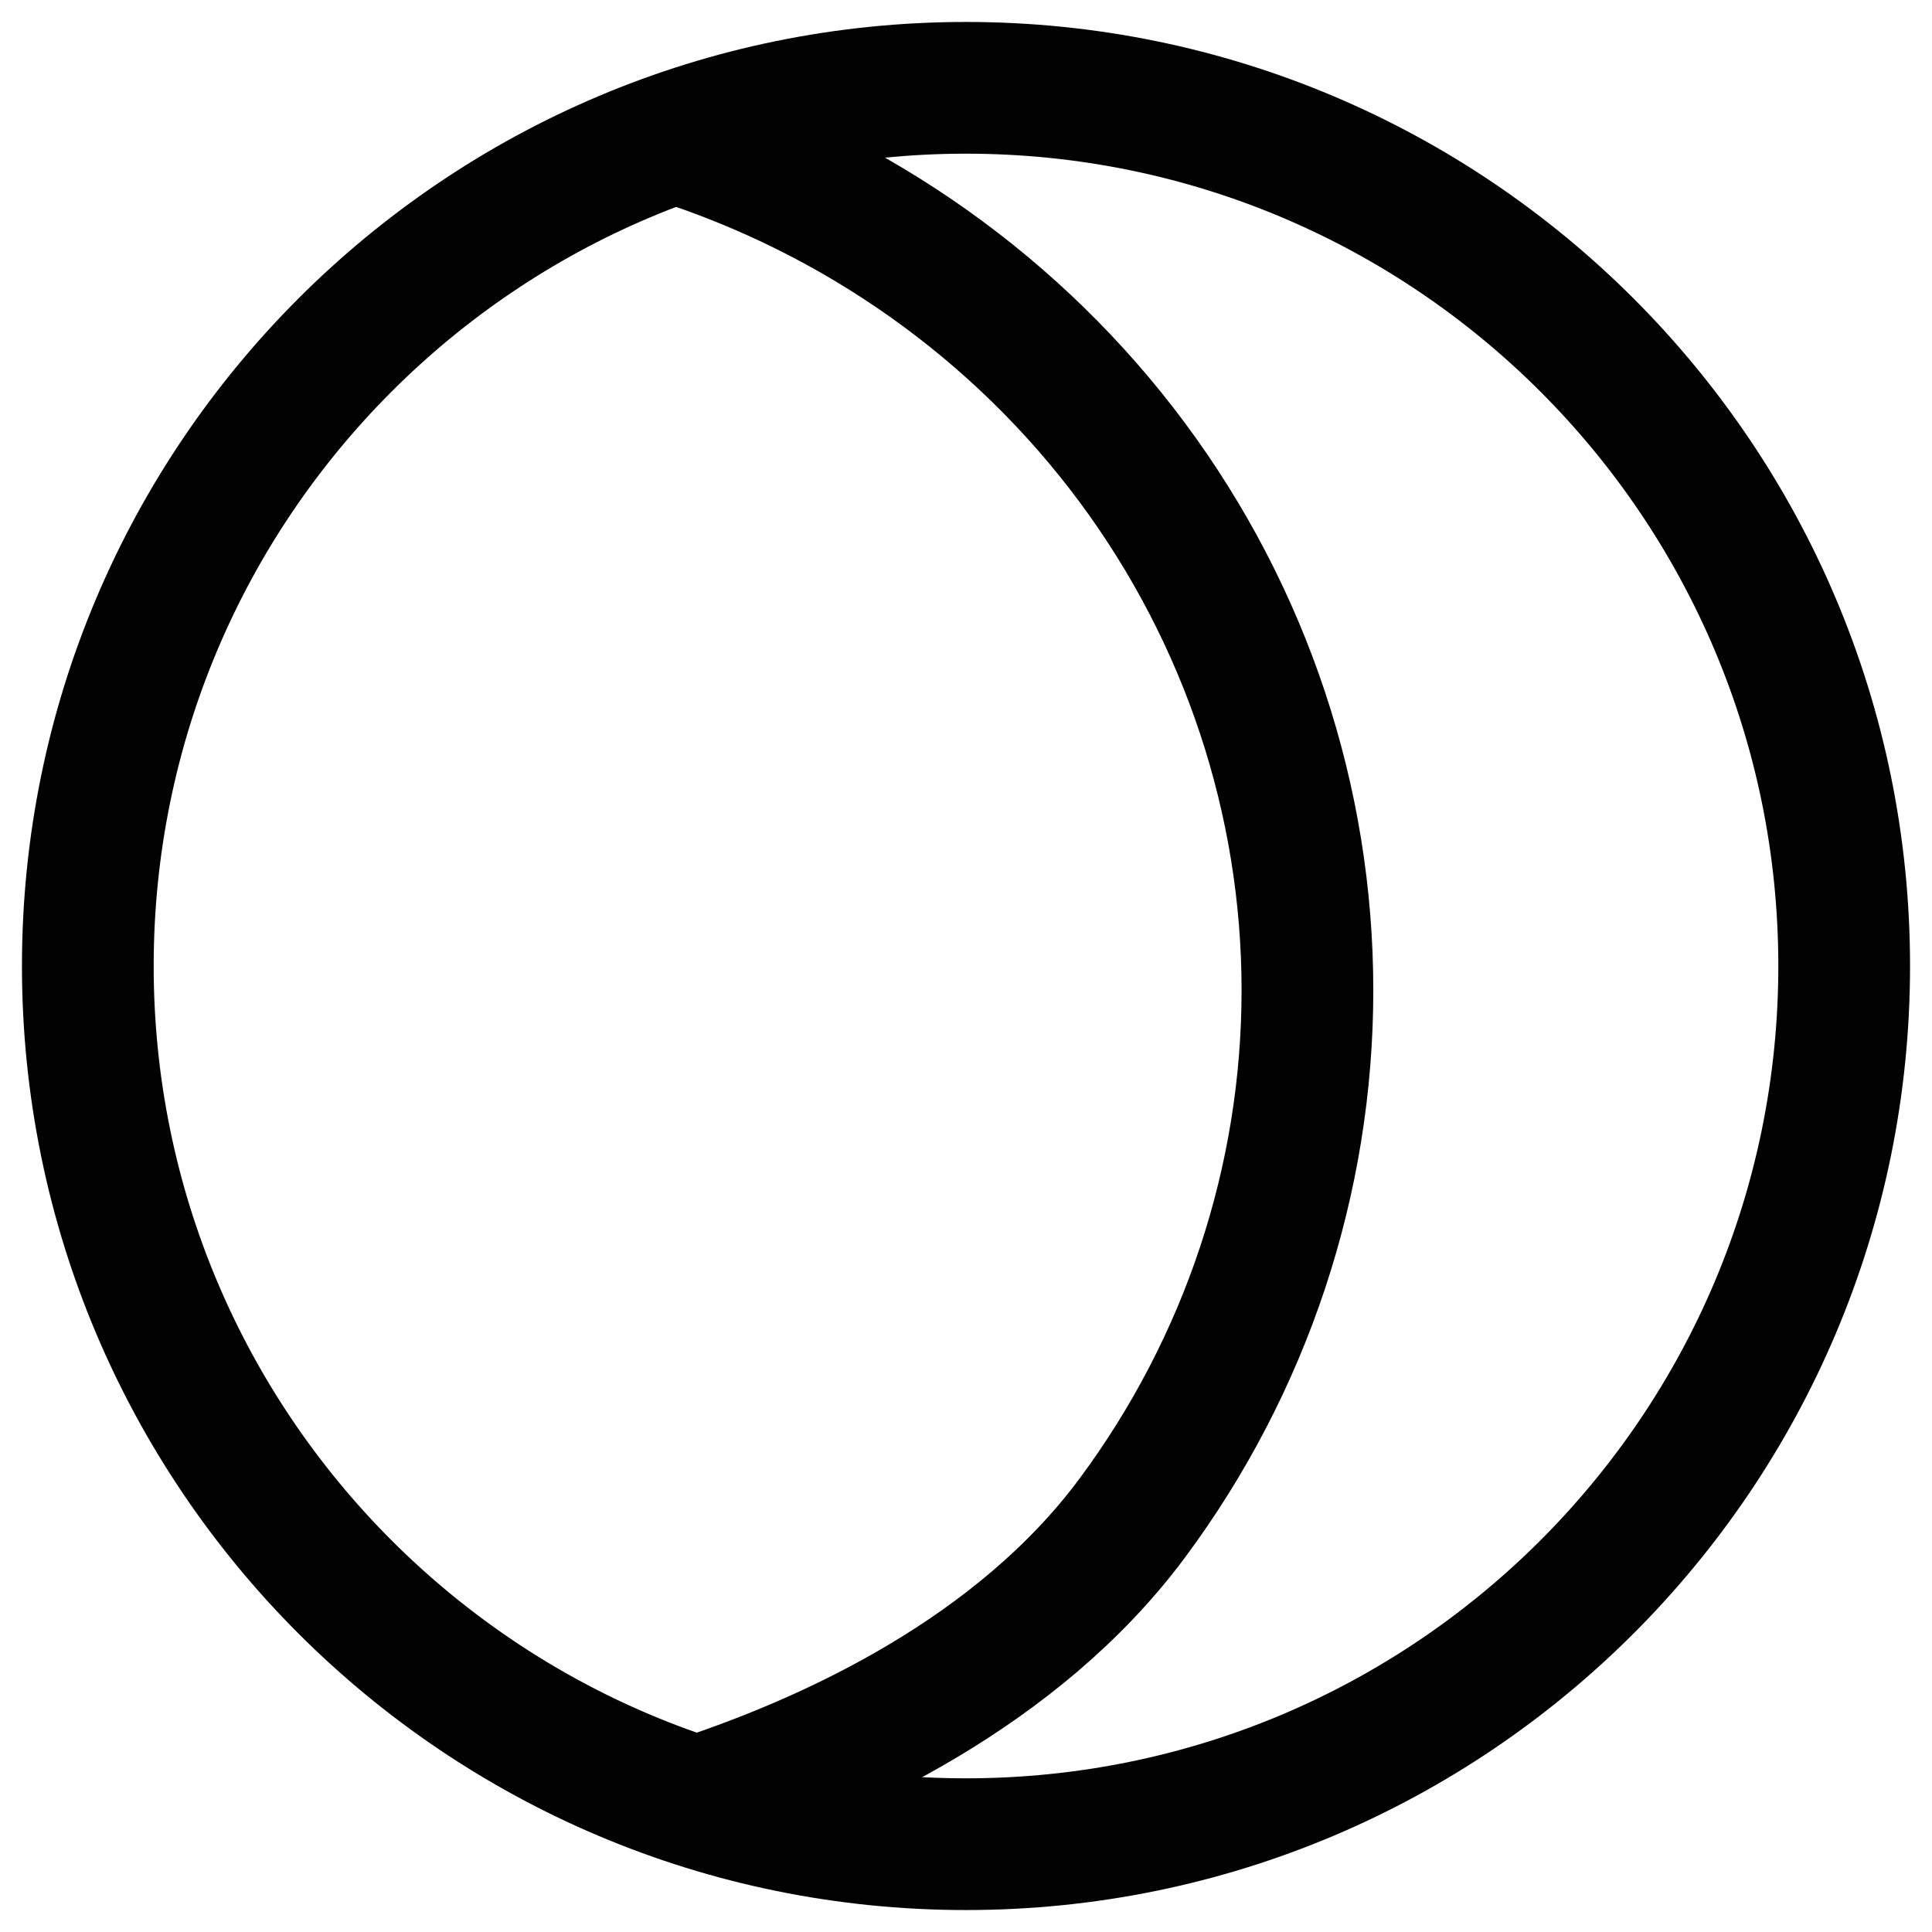
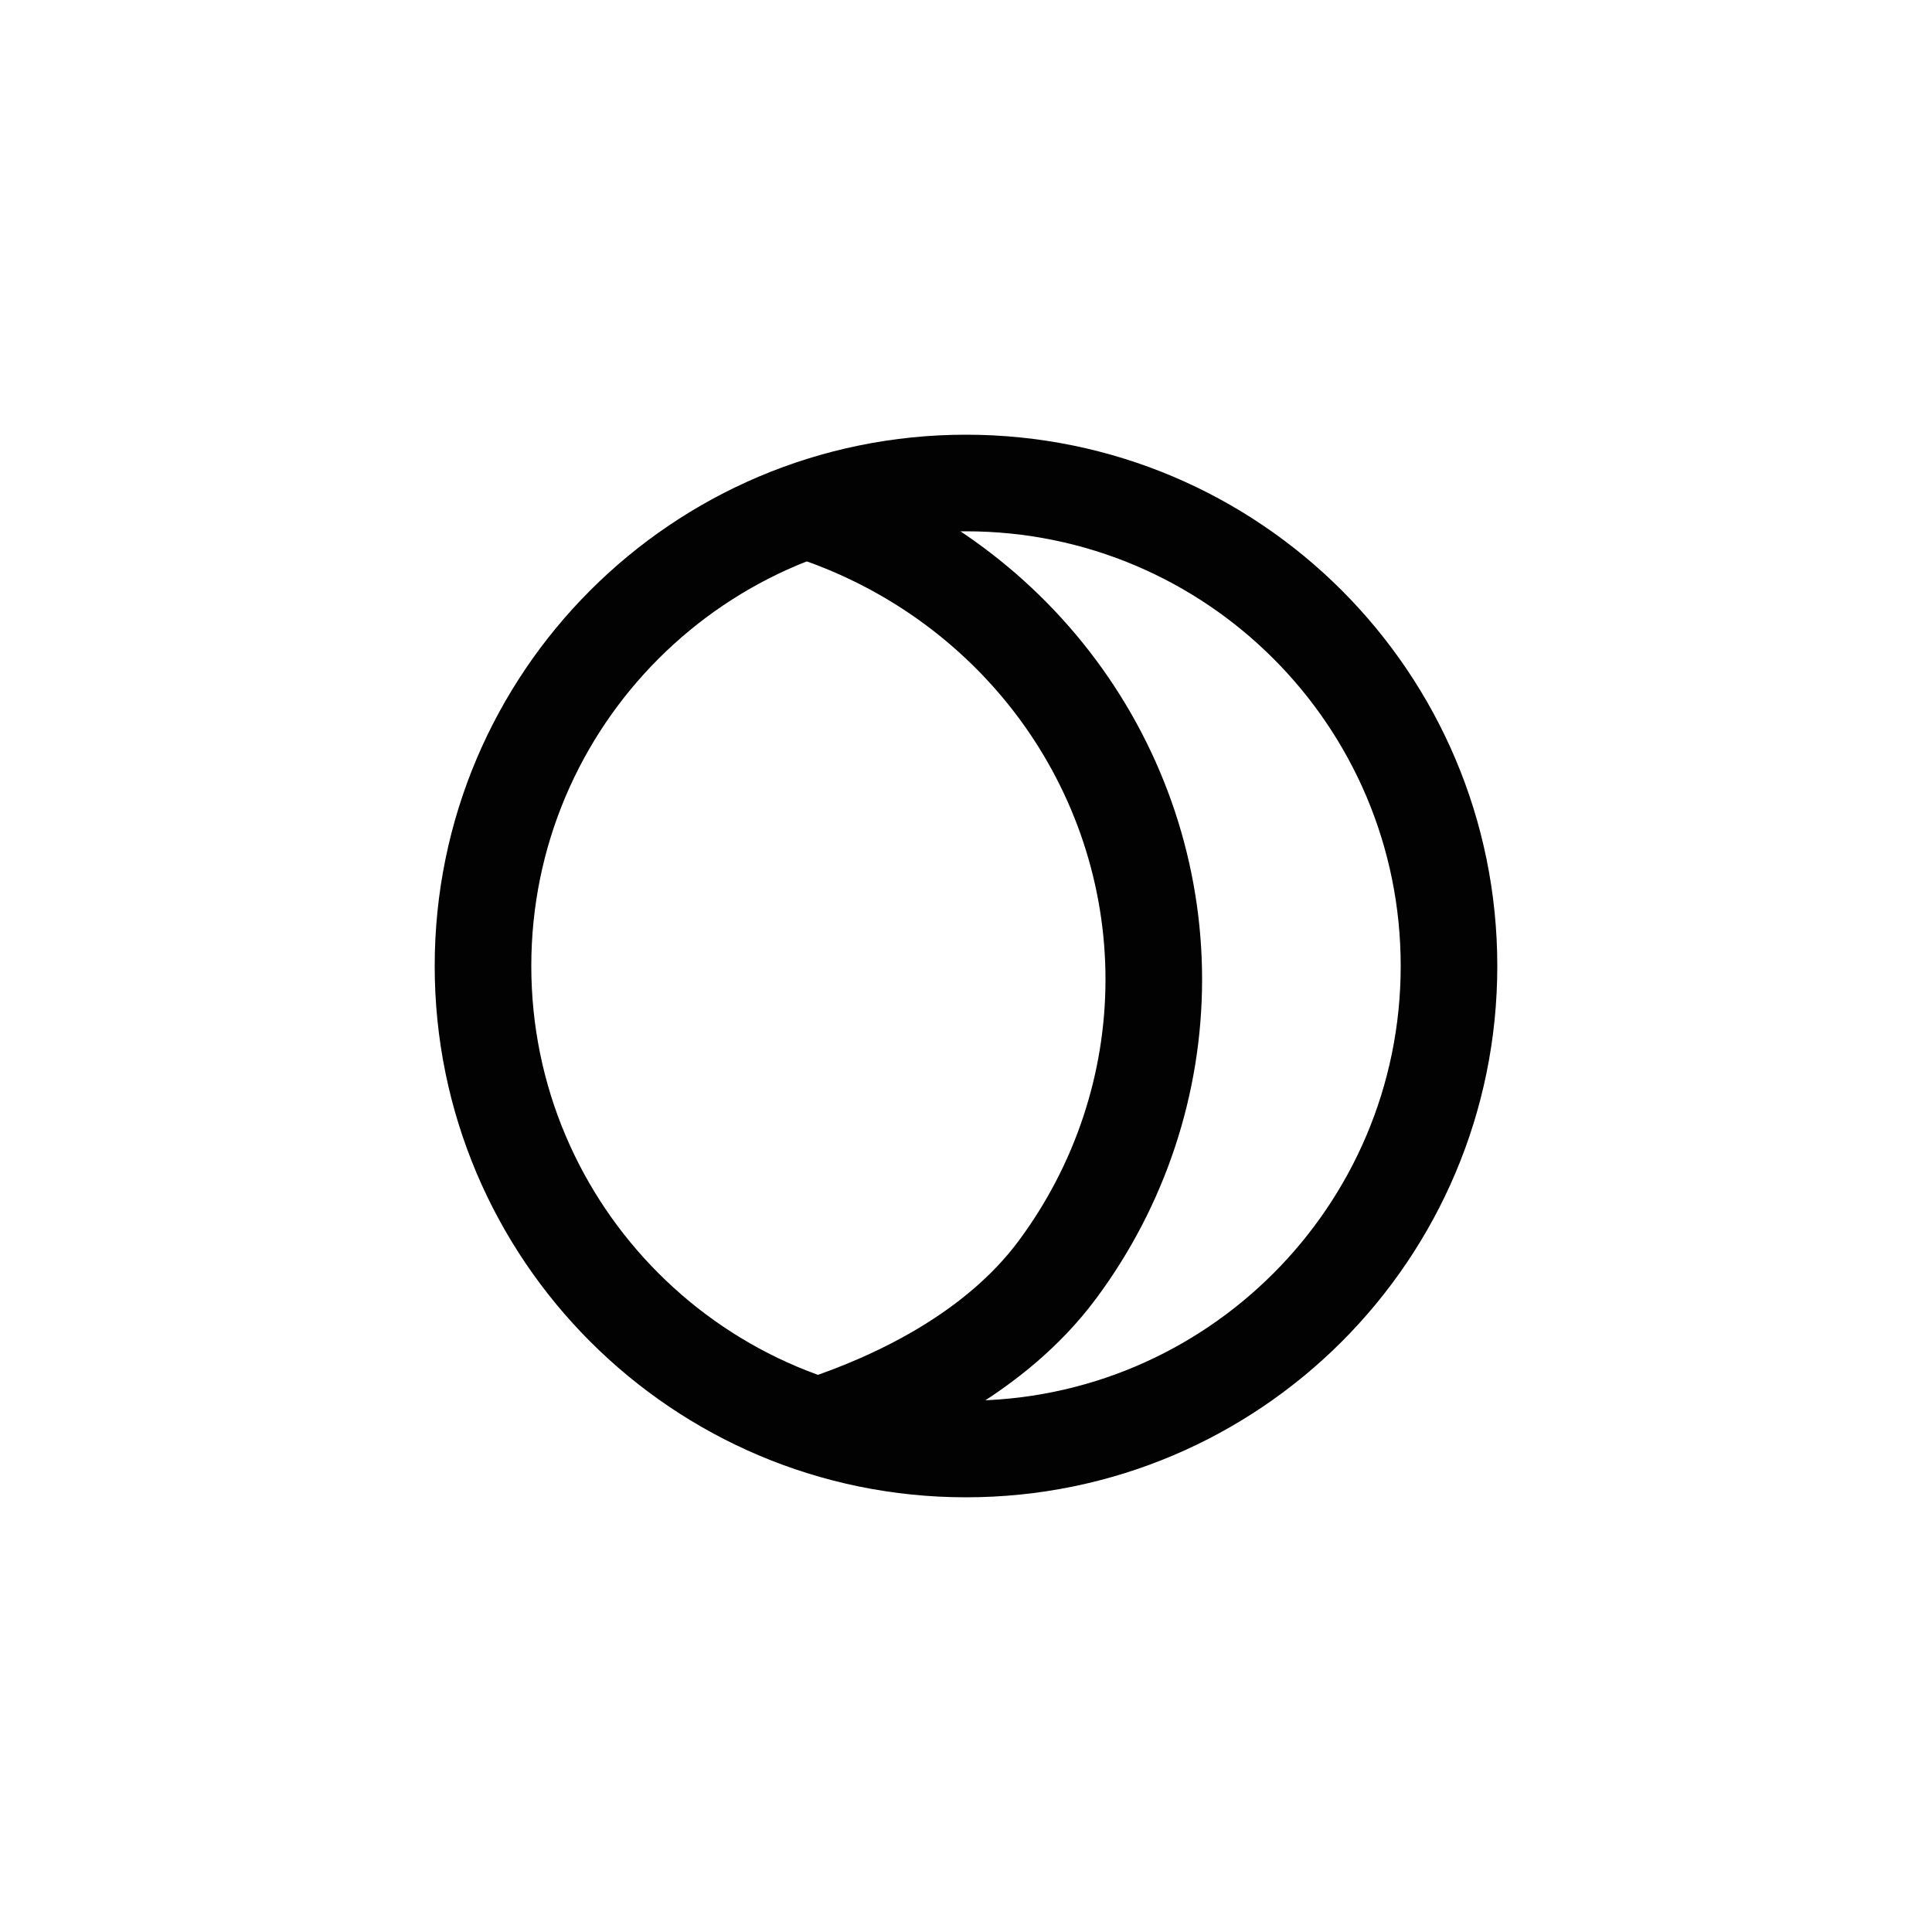
- <svg xmlns="http://www.w3.org/2000/svg" viewBox="0 0 22 22" fill="none">
-   <path d="M11 21C16.523 21 21 16.523 21 11C21 5.477 16.523 1 11 1C5.477 1 1 5.477 1 11C1 16.523 5.477 21 11 21Z" stroke="#020202" stroke-width="1.5" stroke-miterlimit="10" />
-   <path d="M8 20.5C9.5 20 11.594 19.035 12.892 17.288C14.189 15.542 14.888 13.437 14.888 11.277C14.888 9.117 14.189 7.012 12.892 5.265C11.594 3.518 9.765 2.219 7.666 1.555" stroke="#020202" stroke-width="1.5" stroke-miterlimit="10" />
+ <svg xmlns="http://www.w3.org/2000/svg" width="40" height="40" viewBox="0 0 40 40" fill="none">
+   <path d="M20 30C25.523 30 30 25.523 30 20C30 14.477 25.523 10 20 10C14.477 10 10 14.477 10 20C10 25.523 14.477 30 20 30Z" stroke="#020202" stroke-width="2" stroke-miterlimit="10" />
+   <path d="M17 29.5C18.5 29 20.594 28.035 21.892 26.288C23.189 24.542 23.888 22.437 23.888 20.277C23.888 18.117 23.189 16.012 21.892 14.265C20.594 12.518 18.765 11.219 16.666 10.555" stroke="#020202" stroke-width="2" stroke-miterlimit="10" />
</svg>
